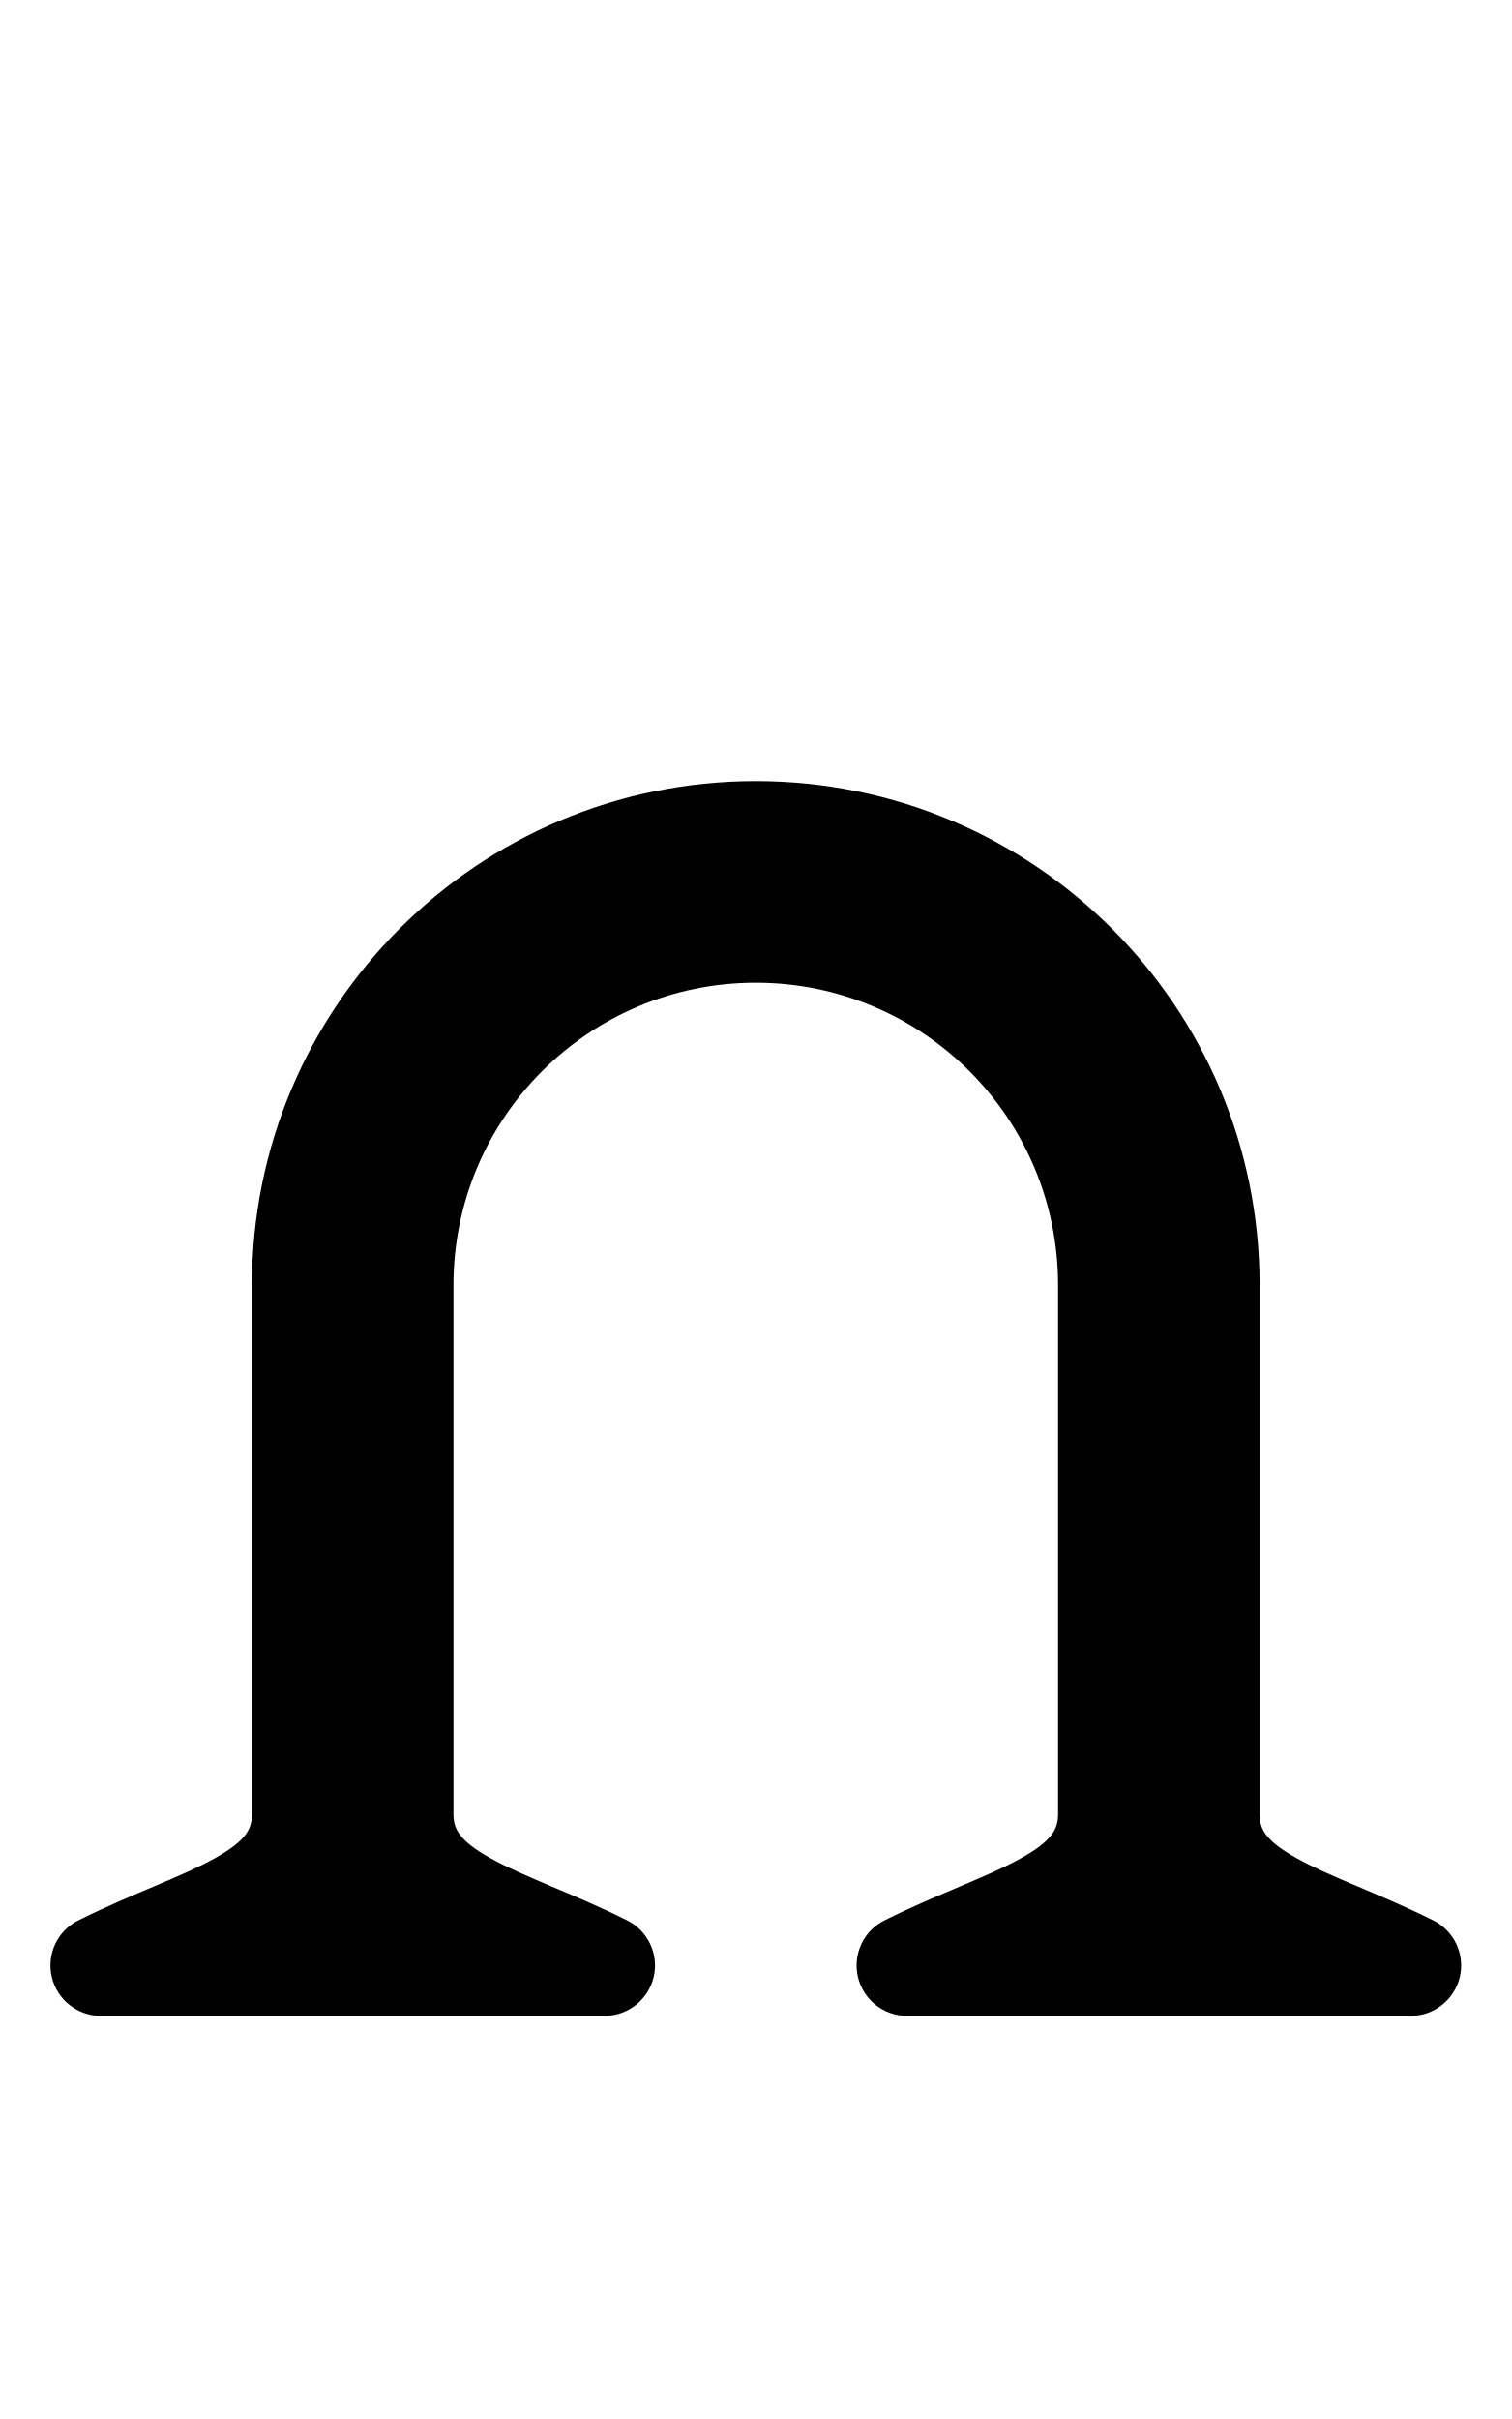
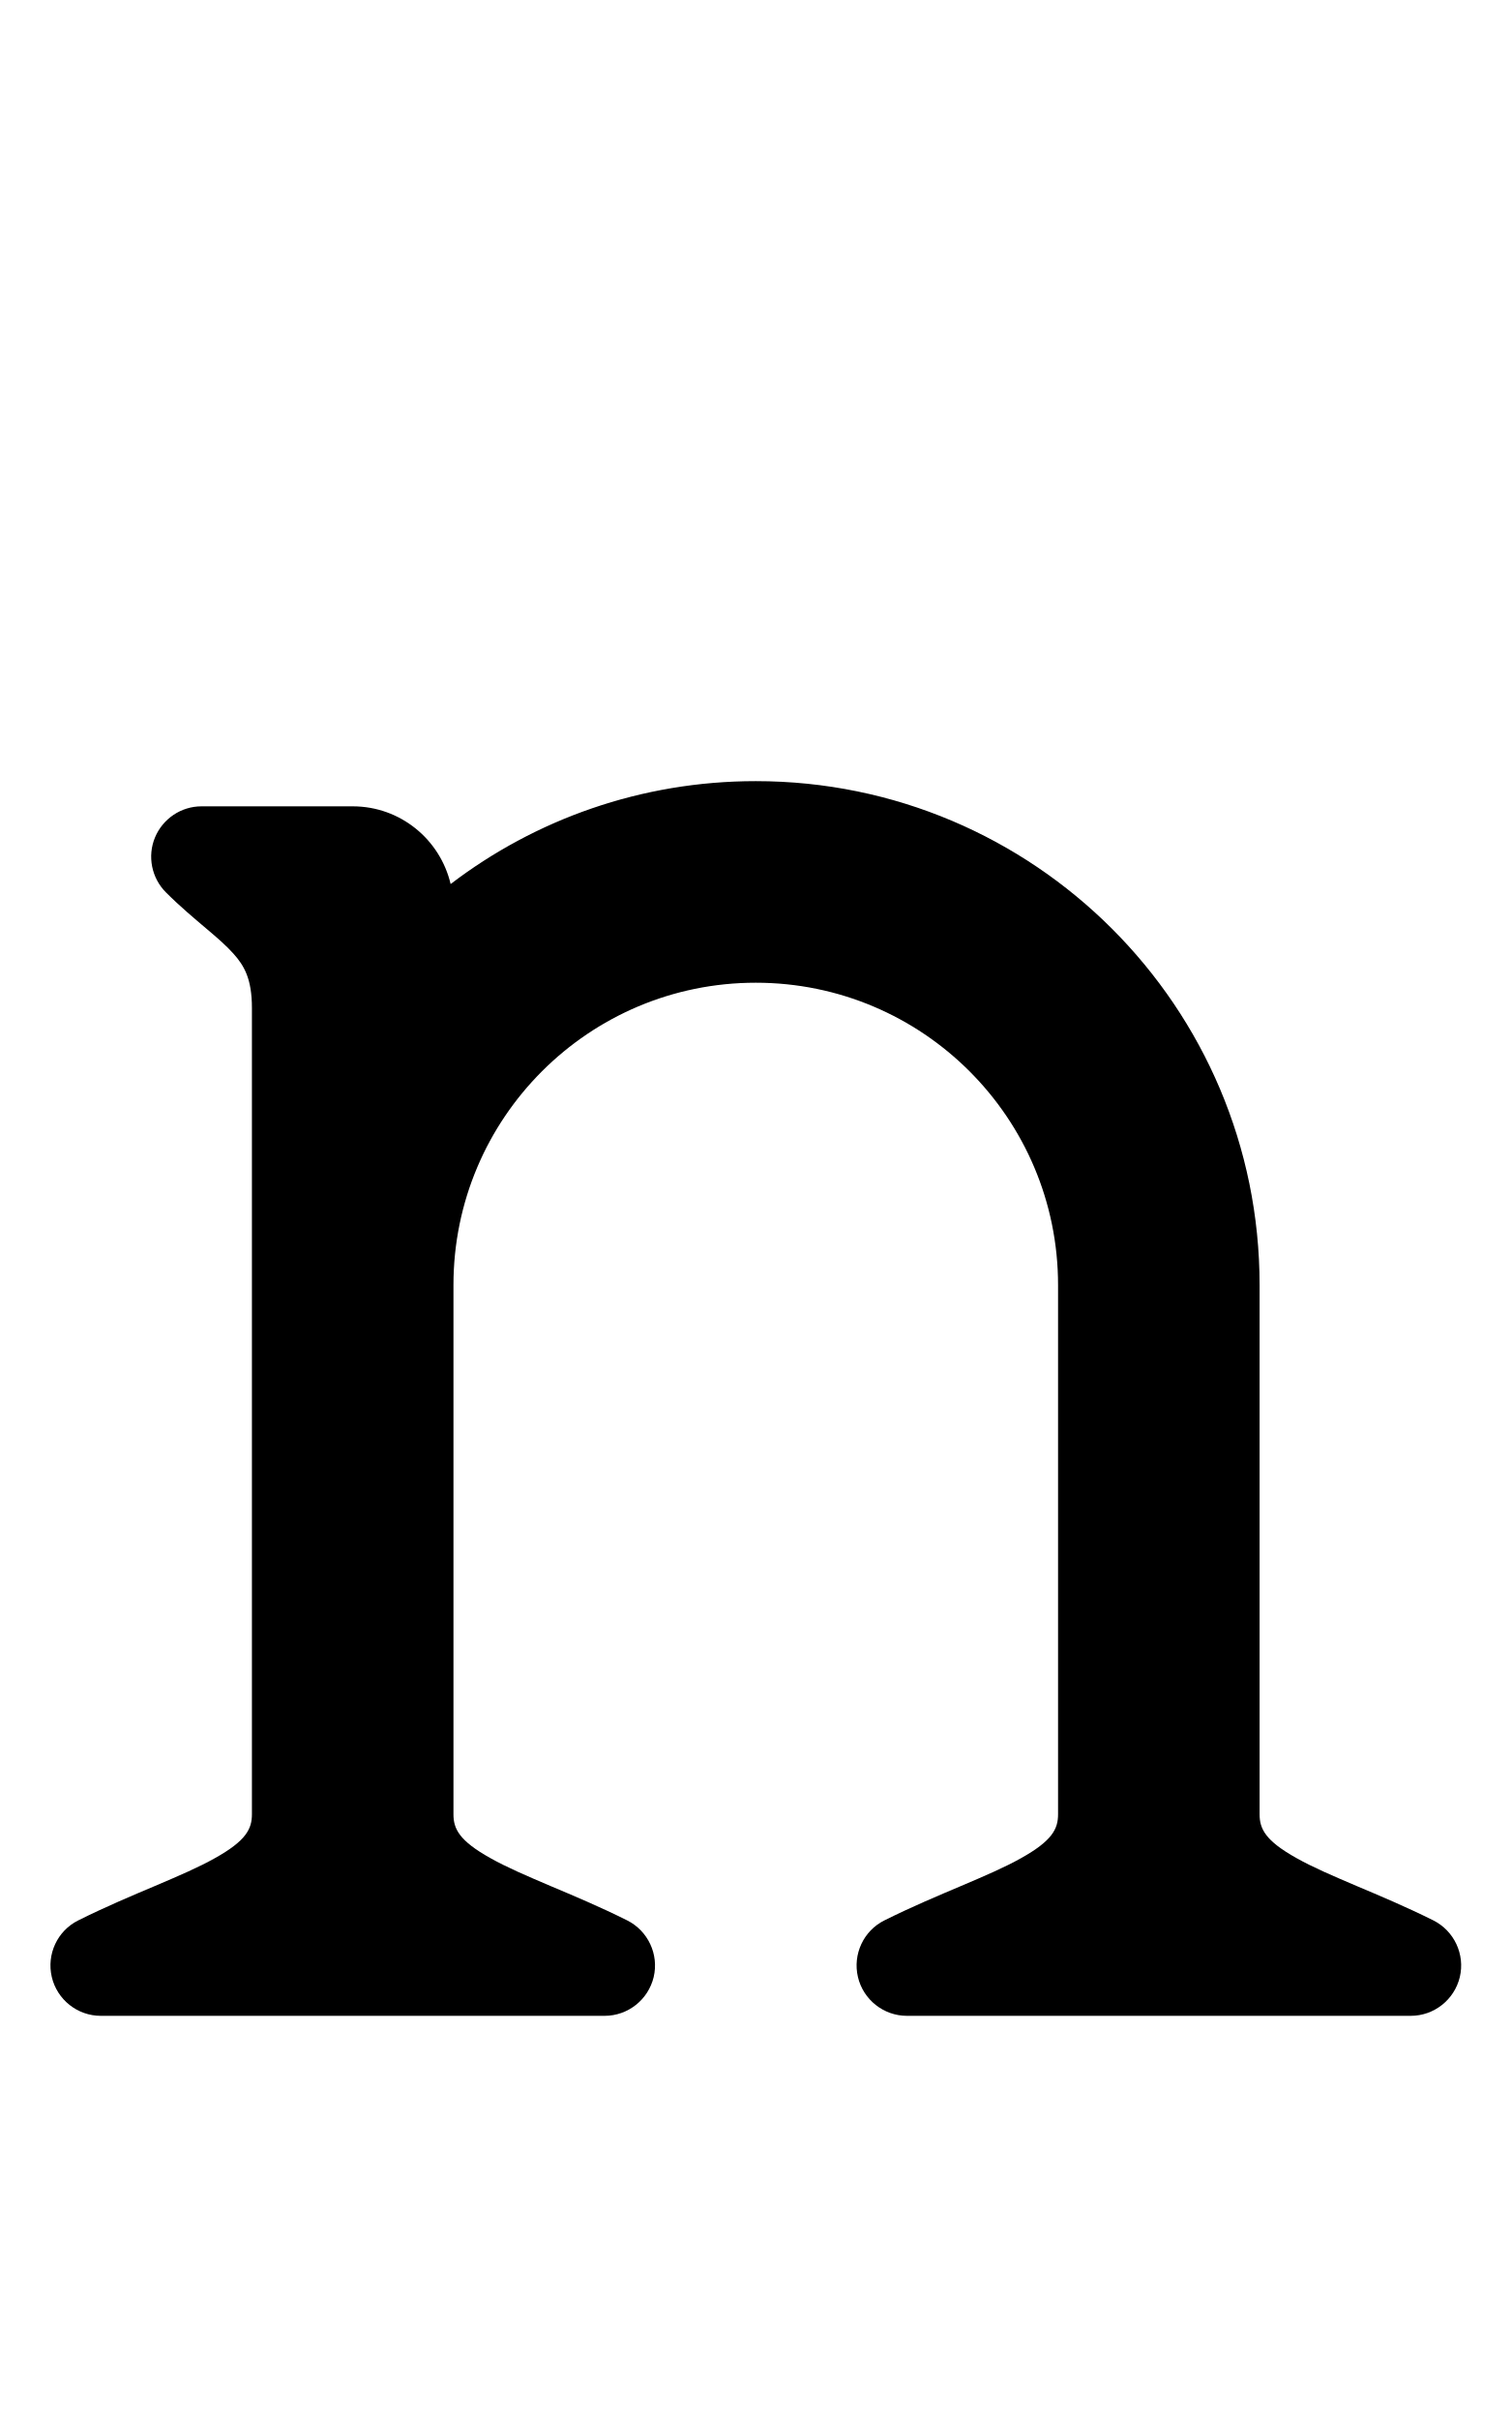
<svg xmlns="http://www.w3.org/2000/svg" width="15" height="24" viewBox="0 0 15 24" fill="none">
-   <path d="M7.5 7.75C10.261 7.75 12.5 9.989 12.5 12.75L12.5 18C12.5 18.143 12.555 18.262 12.868 18.436C13.028 18.526 13.224 18.61 13.461 18.711C13.691 18.808 13.957 18.92 14.224 19.053C14.431 19.157 14.54 19.39 14.487 19.615C14.433 19.84 14.232 20 14 20H9C8.769 20 8.567 19.84 8.514 19.615C8.461 19.39 8.569 19.156 8.777 19.053C9.043 18.92 9.31 18.808 9.539 18.711C9.777 18.61 9.972 18.526 10.132 18.436C10.445 18.262 10.5 18.143 10.5 18L10.5 12.75C10.5 11.093 9.157 9.75 7.5 9.75C5.843 9.75 4.5 11.093 4.5 12.75L4.5 18C4.5 18.143 4.555 18.262 4.868 18.436C5.028 18.526 5.224 18.61 5.461 18.711C5.691 18.808 5.958 18.92 6.224 19.053C6.431 19.157 6.54 19.39 6.487 19.615C6.433 19.84 6.232 20 6 20H1C0.769 20 0.567 19.84 0.514 19.615C0.461 19.39 0.569 19.156 0.777 19.053C1.043 18.92 1.31 18.808 1.539 18.711C1.777 18.61 1.972 18.526 2.132 18.436C2.445 18.262 2.5 18.143 2.5 18L2.5 12.75C2.5 9.989 4.739 7.75 7.5 7.75Z" fill="black" />
+   <path d="M7.5 7.75C10.261 7.75 12.5 9.989 12.5 12.75V18C12.5 18.143 12.555 18.262 12.868 18.436C13.028 18.526 13.224 18.61 13.461 18.711C13.691 18.808 13.957 18.92 14.224 19.053C14.431 19.157 14.54 19.39 14.487 19.615C14.433 19.84 14.232 20 14 20H9C8.769 20 8.567 19.84 8.514 19.615C8.461 19.39 8.569 19.156 8.777 19.053C9.043 18.92 9.31 18.808 9.539 18.711C9.777 18.61 9.972 18.526 10.132 18.436C10.445 18.262 10.5 18.143 10.5 18V12.75C10.5 11.093 9.157 9.75 7.5 9.75C5.843 9.75 4.5 11.093 4.5 12.75V18C4.5 18.143 4.555 18.262 4.868 18.436C5.028 18.526 5.224 18.61 5.461 18.711C5.691 18.808 5.958 18.92 6.224 19.053C6.431 19.157 6.54 19.39 6.487 19.615C6.433 19.84 6.232 20 6 20H1C0.769 20 0.567 19.84 0.514 19.615C0.461 19.39 0.569 19.156 0.777 19.053C1.043 18.92 1.31 18.808 1.539 18.711C1.777 18.61 1.972 18.526 2.132 18.436C2.445 18.262 2.5 18.143 2.5 18V10C2.5 9.713 2.424 9.581 2.316 9.461C2.248 9.385 2.164 9.311 2.044 9.21C1.931 9.114 1.789 8.996 1.647 8.854C1.504 8.711 1.461 8.495 1.538 8.309C1.616 8.122 1.798 8 2 8H3.5C3.973 8 4.368 8.329 4.472 8.771C5.312 8.13 6.362 7.75 7.5 7.75Z" fill="black" />
</svg>
